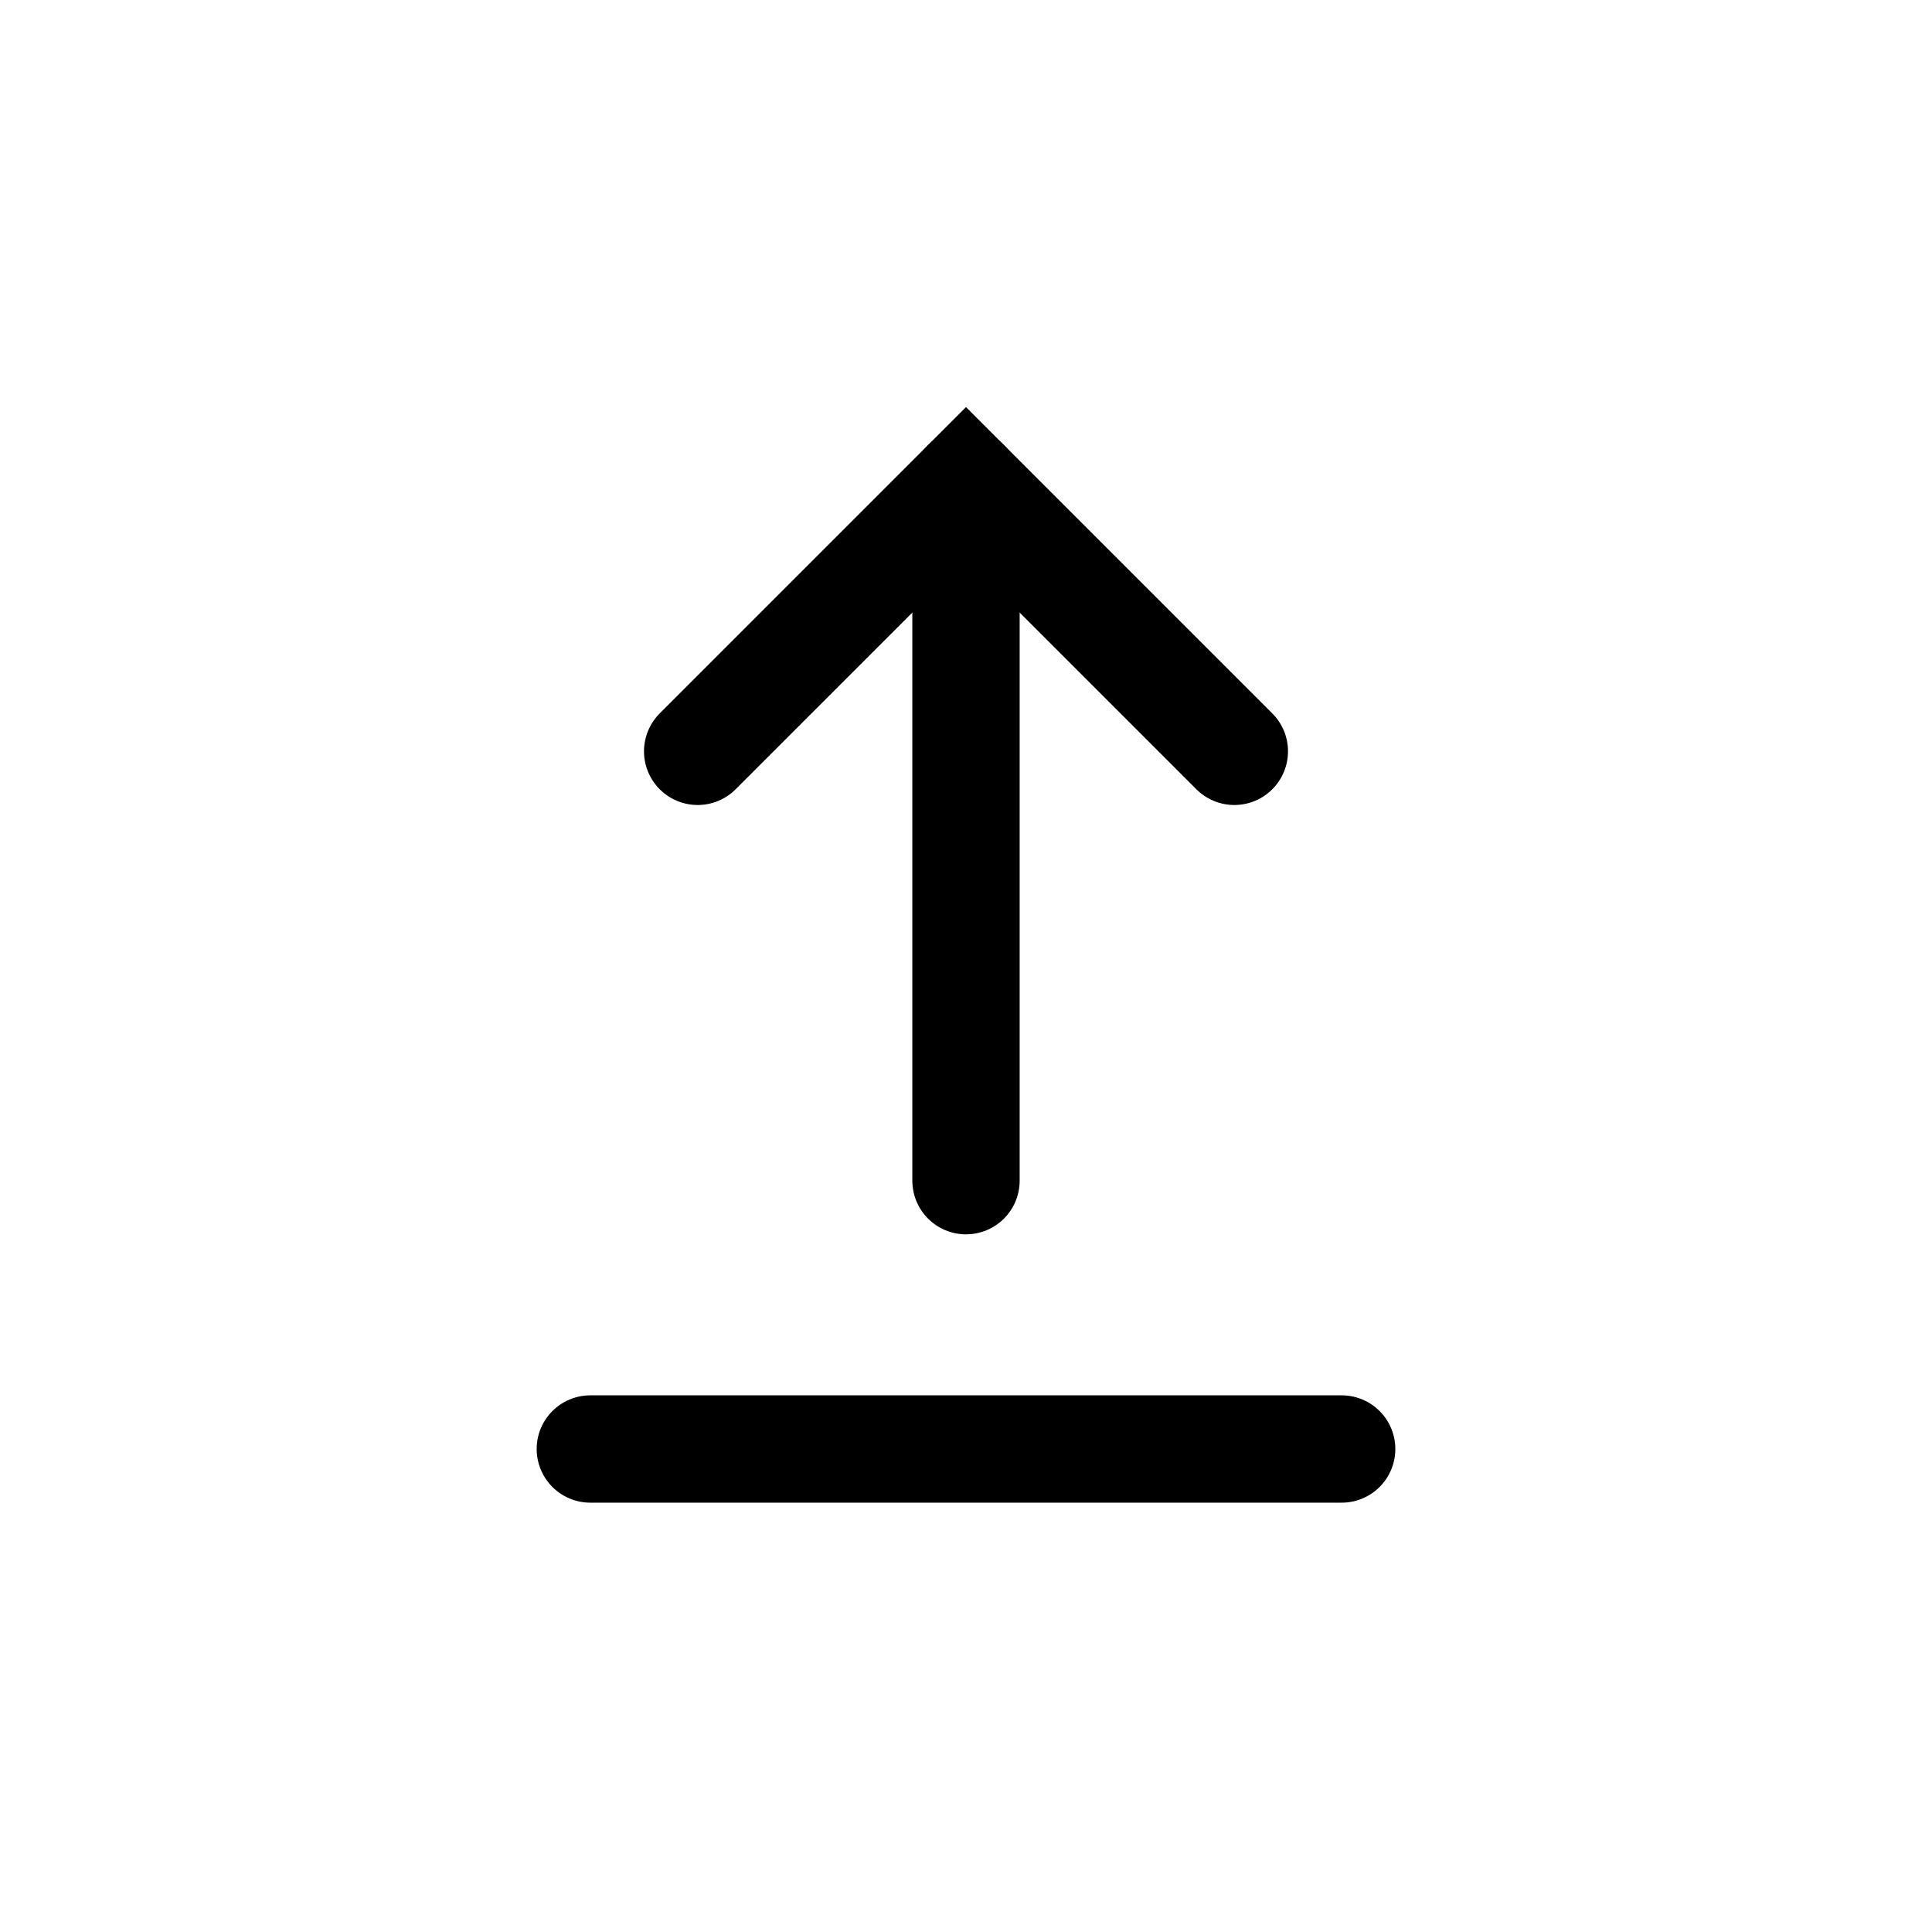
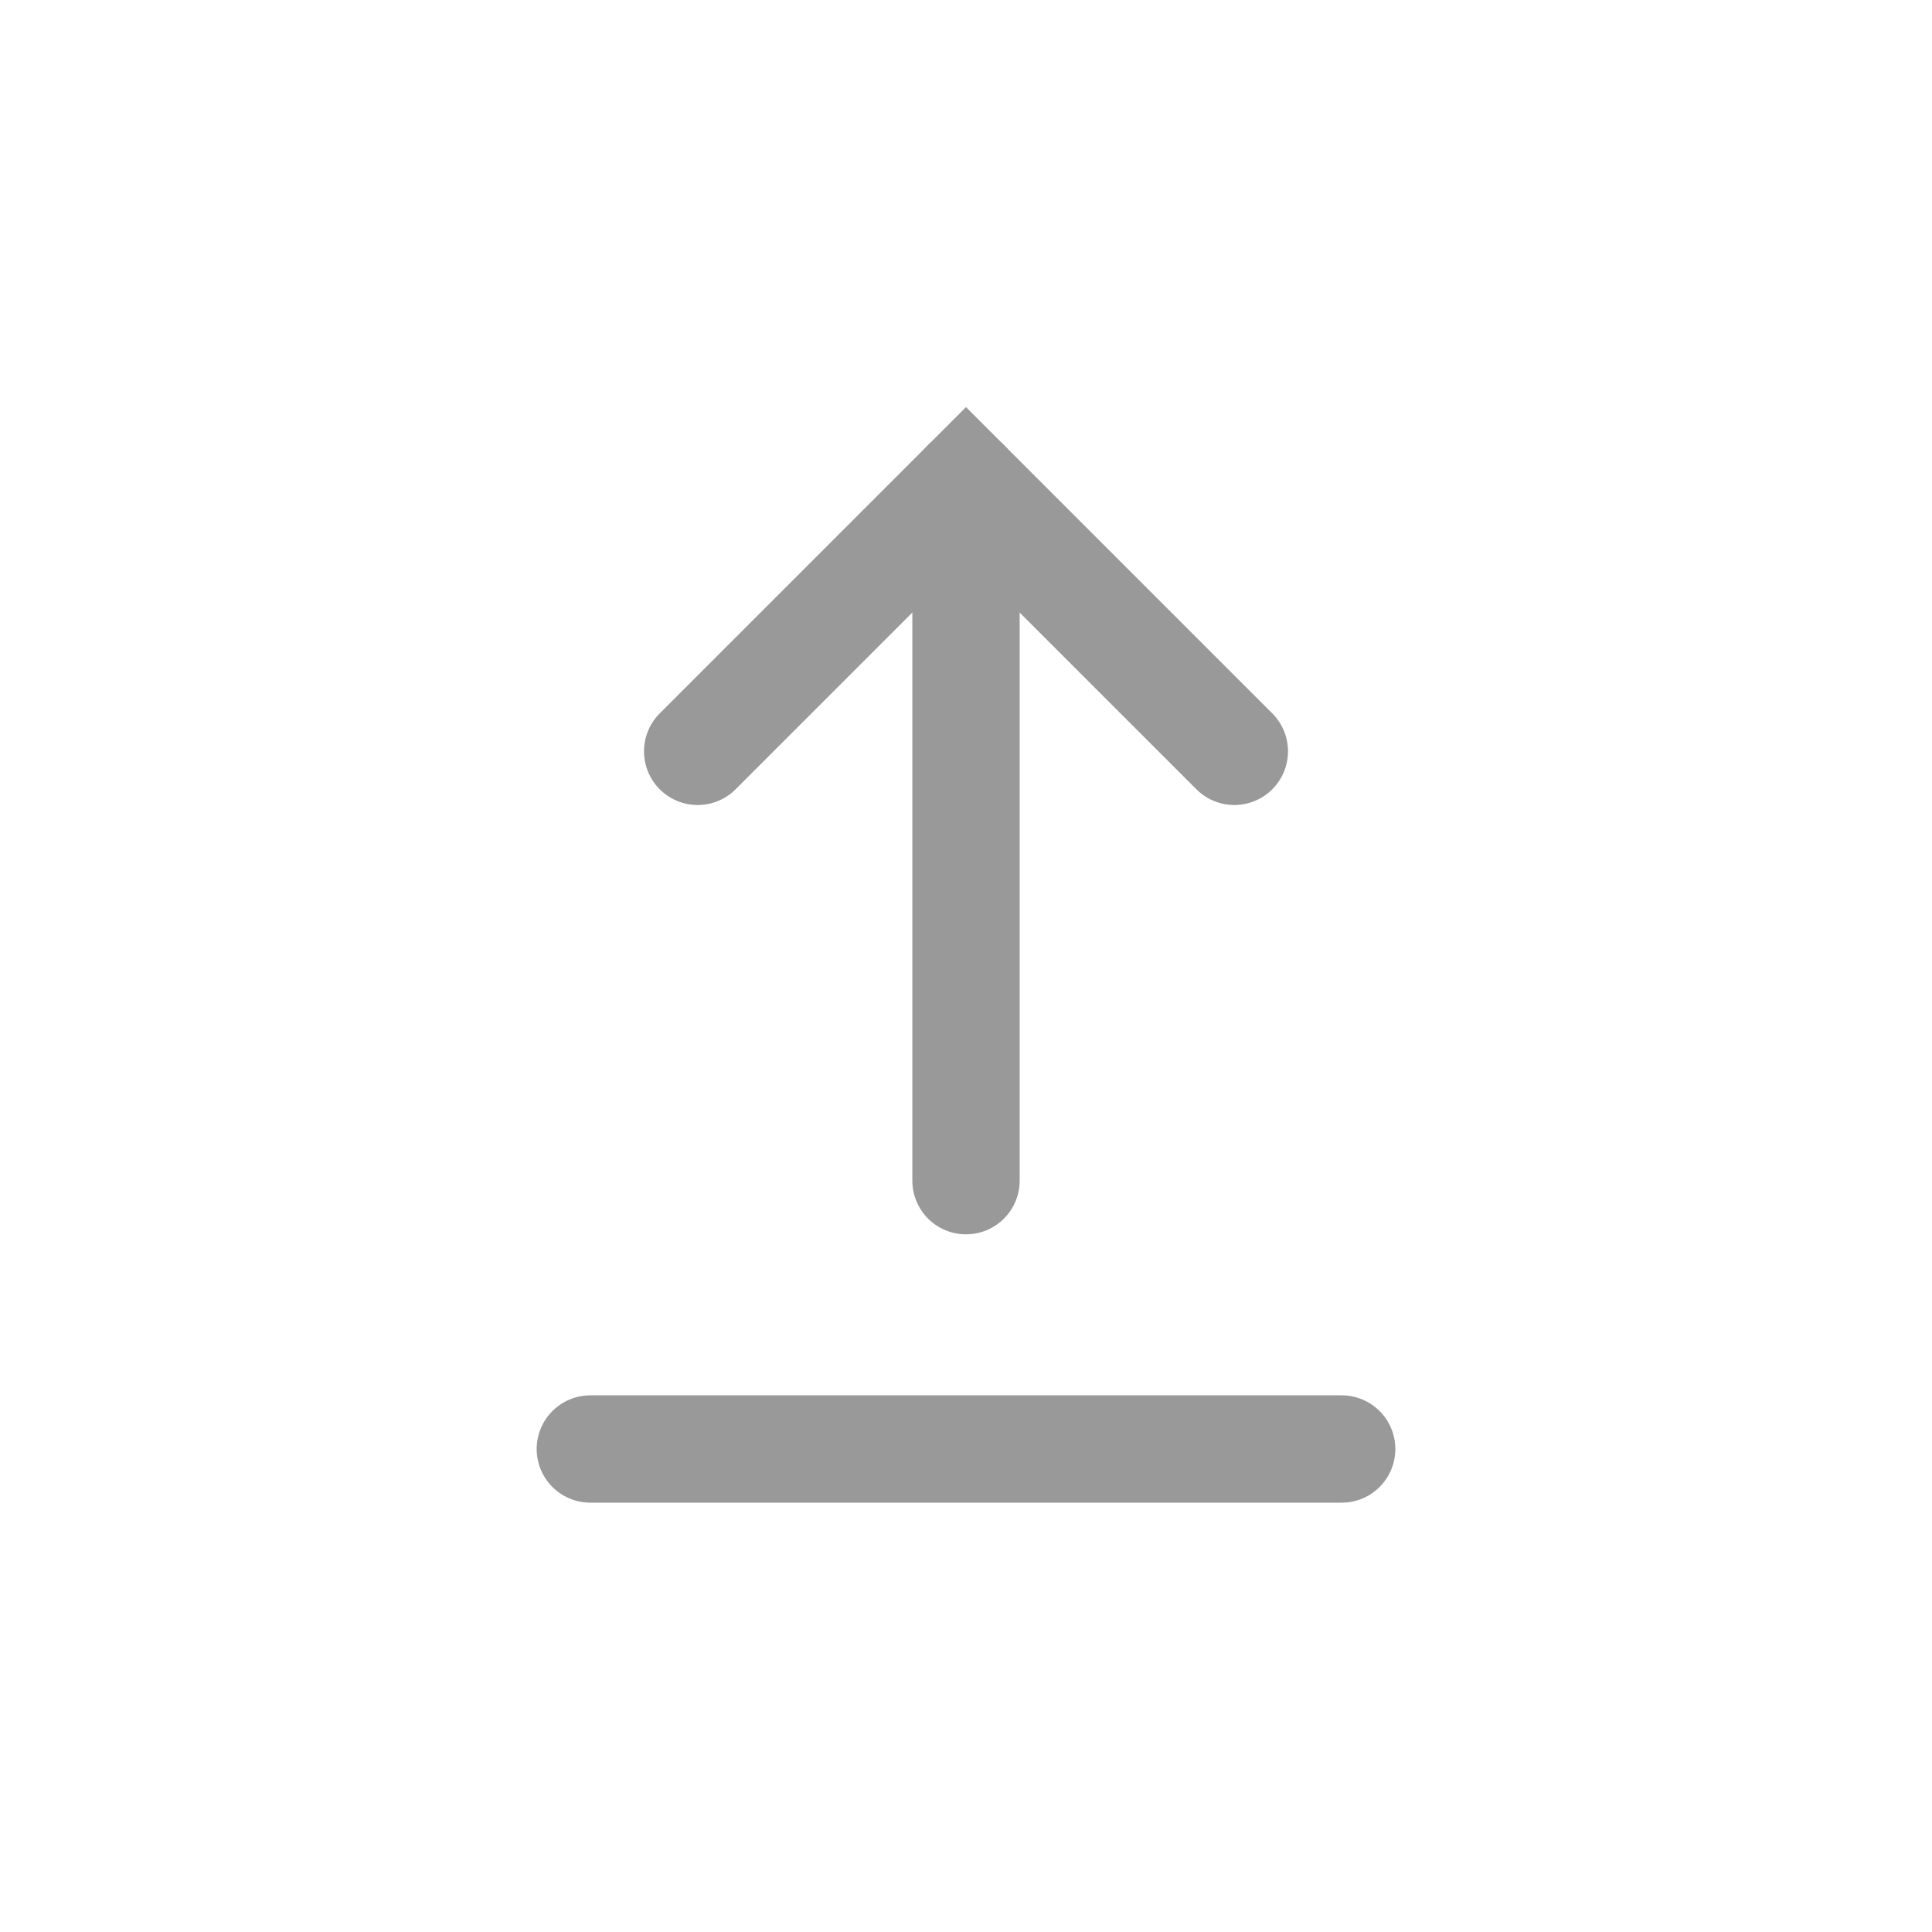
<svg xmlns="http://www.w3.org/2000/svg" width="36" height="36" viewBox="0 0 36 36" fill="none">
-   <path d="M13 14L18 9L23 14" stroke="black" stroke-width="2" stroke-linecap="round" />
-   <path d="M18 9V22" stroke="black" stroke-width="2" stroke-linecap="round" />
-   <path d="M11 27H25" stroke="black" stroke-width="2" stroke-linecap="round" />
+   <path d="M13 14L18 9L23 14" stroke="#999999" stroke-width="2" stroke-linecap="round" />
+   <path d="M18 9V22" stroke="#999999" stroke-width="2" stroke-linecap="round" />
+   <path d="M11 27H25" stroke="#999999" stroke-width="2" stroke-linecap="round" />
</svg>
